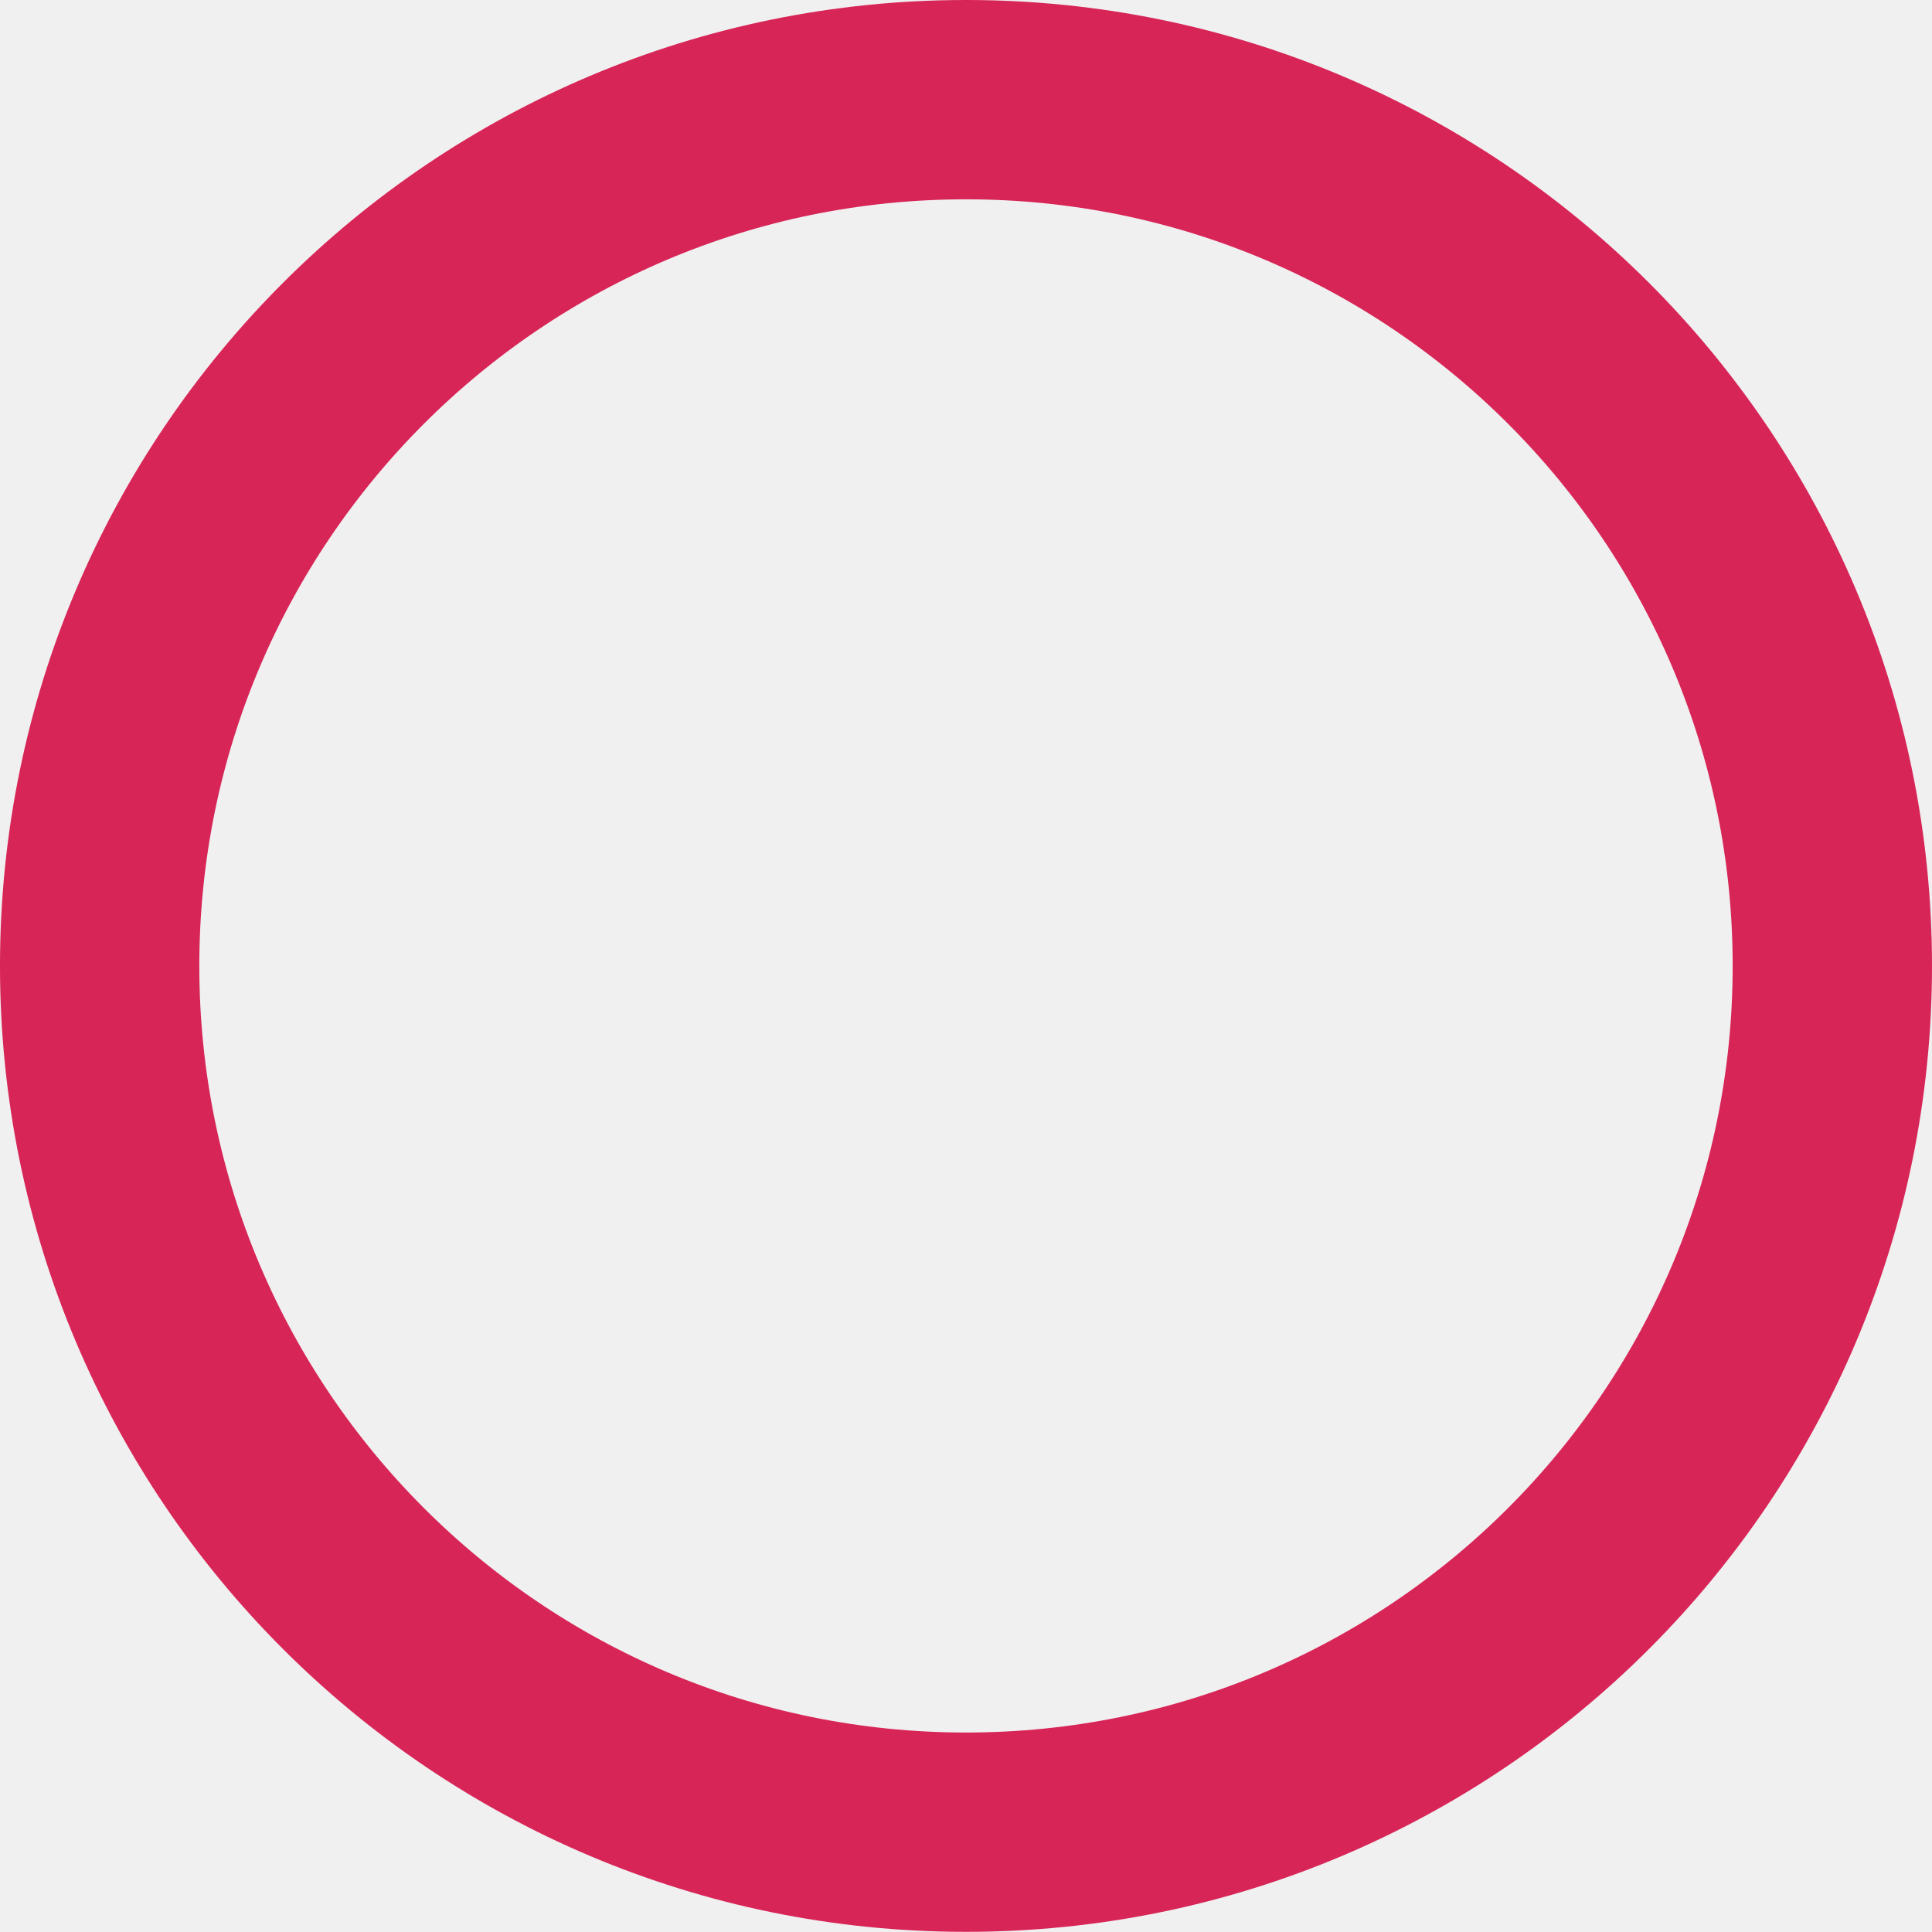
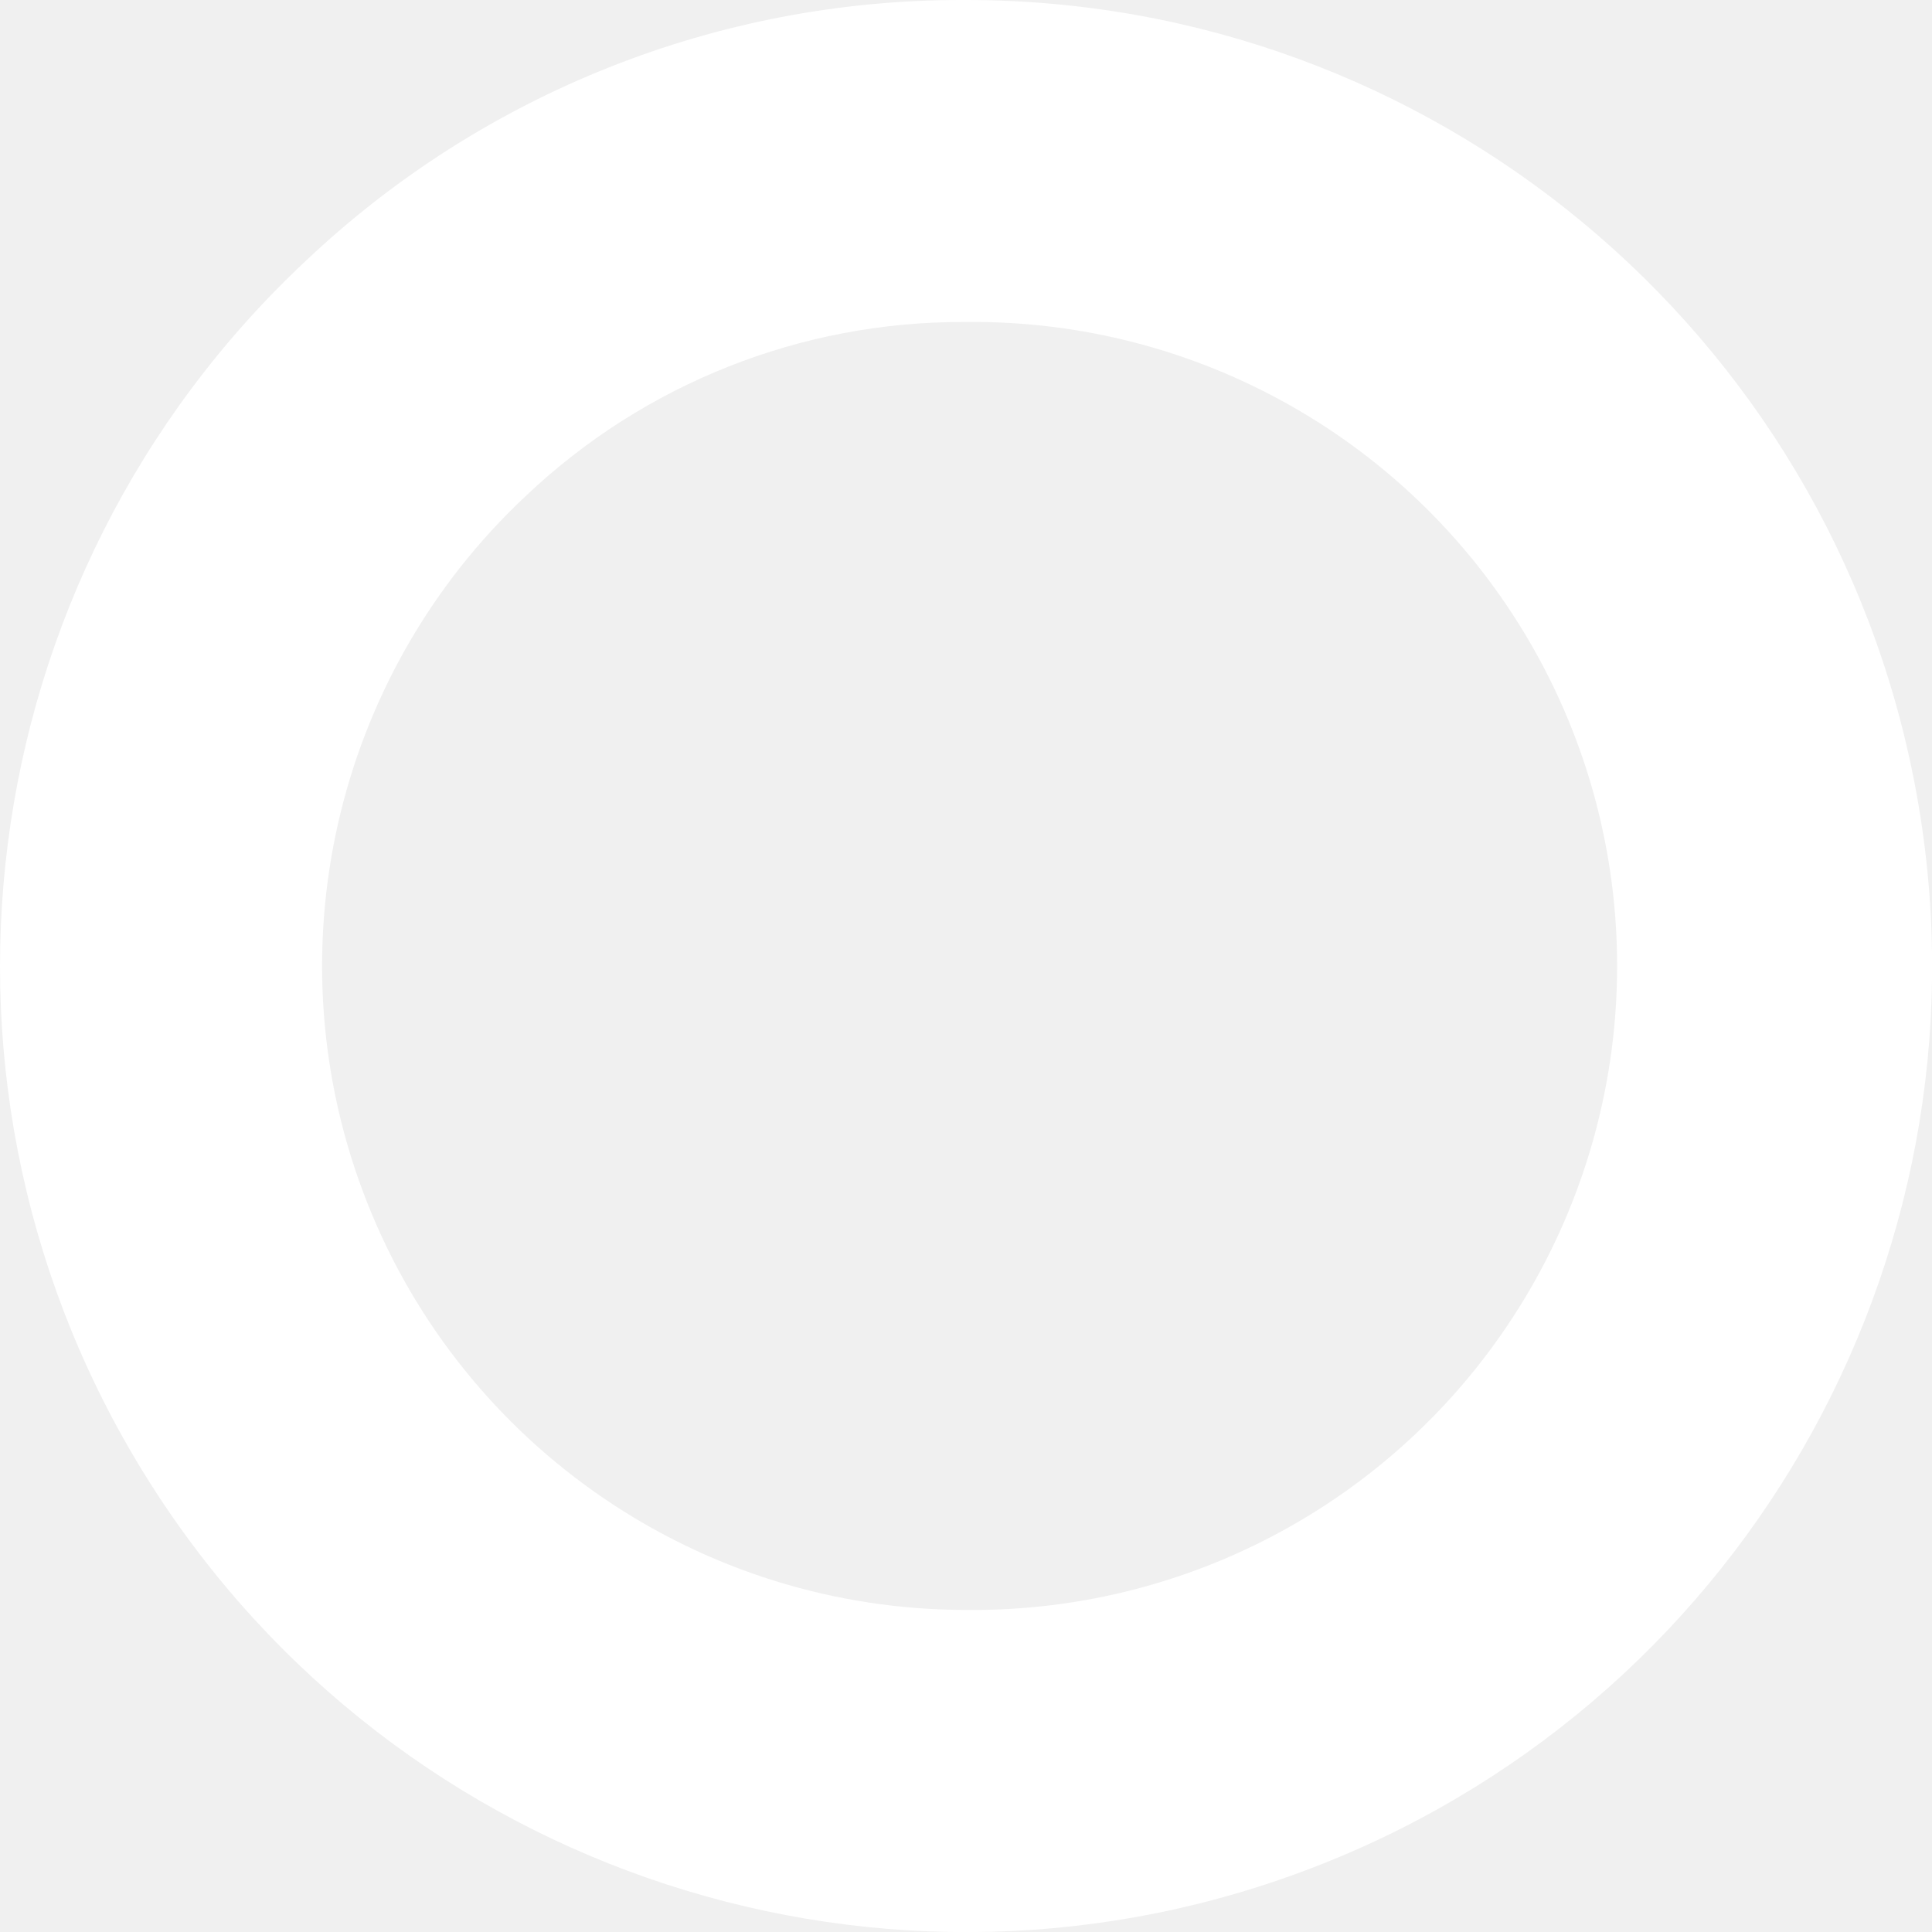
- <svg xmlns="http://www.w3.org/2000/svg" viewBox="0 0 135.7 135.689">
+ <svg xmlns="http://www.w3.org/2000/svg" viewBox="0 0 24 24">
  <defs>
-     <style>.cls-1{fill:none;stroke:#d82558;stroke-linecap:round;stroke-miterlimit:10;stroke-width:14px;}</style>
+     <style>.cls-1{opacity:0;}.cls-2{fill:#fff;}</style>
  </defs>
  <g id="Calque_2" data-name="Calque 2">
    <g id="Calque_1-2" data-name="Calque 1">
-       <path id="Tracé_5223-2" data-name="Tracé 5223-2" class="cls-1" d="M67.855,7a60.844,60.844,0,0,1,0,121.689h-.011A60.844,60.844,0,0,1,67.844,7Z" />
+       <rect class="cls-1" width="24" height="24" />
+       <path id="PICTO_NIVEAU_4-2" data-name="PICTO NIVEAU 4-2" class="cls-2" d="M12.008,0h-.049A11.844,11.844,0,0,0,3.797,3.242,12,12,0,1,0,12.008 0Zm-.008,19.999A8,8,0,0,1,6.537,6.156a7.871,7.871,0,0,1,5.43-2.156h.032a8,8,0,1,1,0,15.999Z" />
    </g>
  </g>
</svg>
